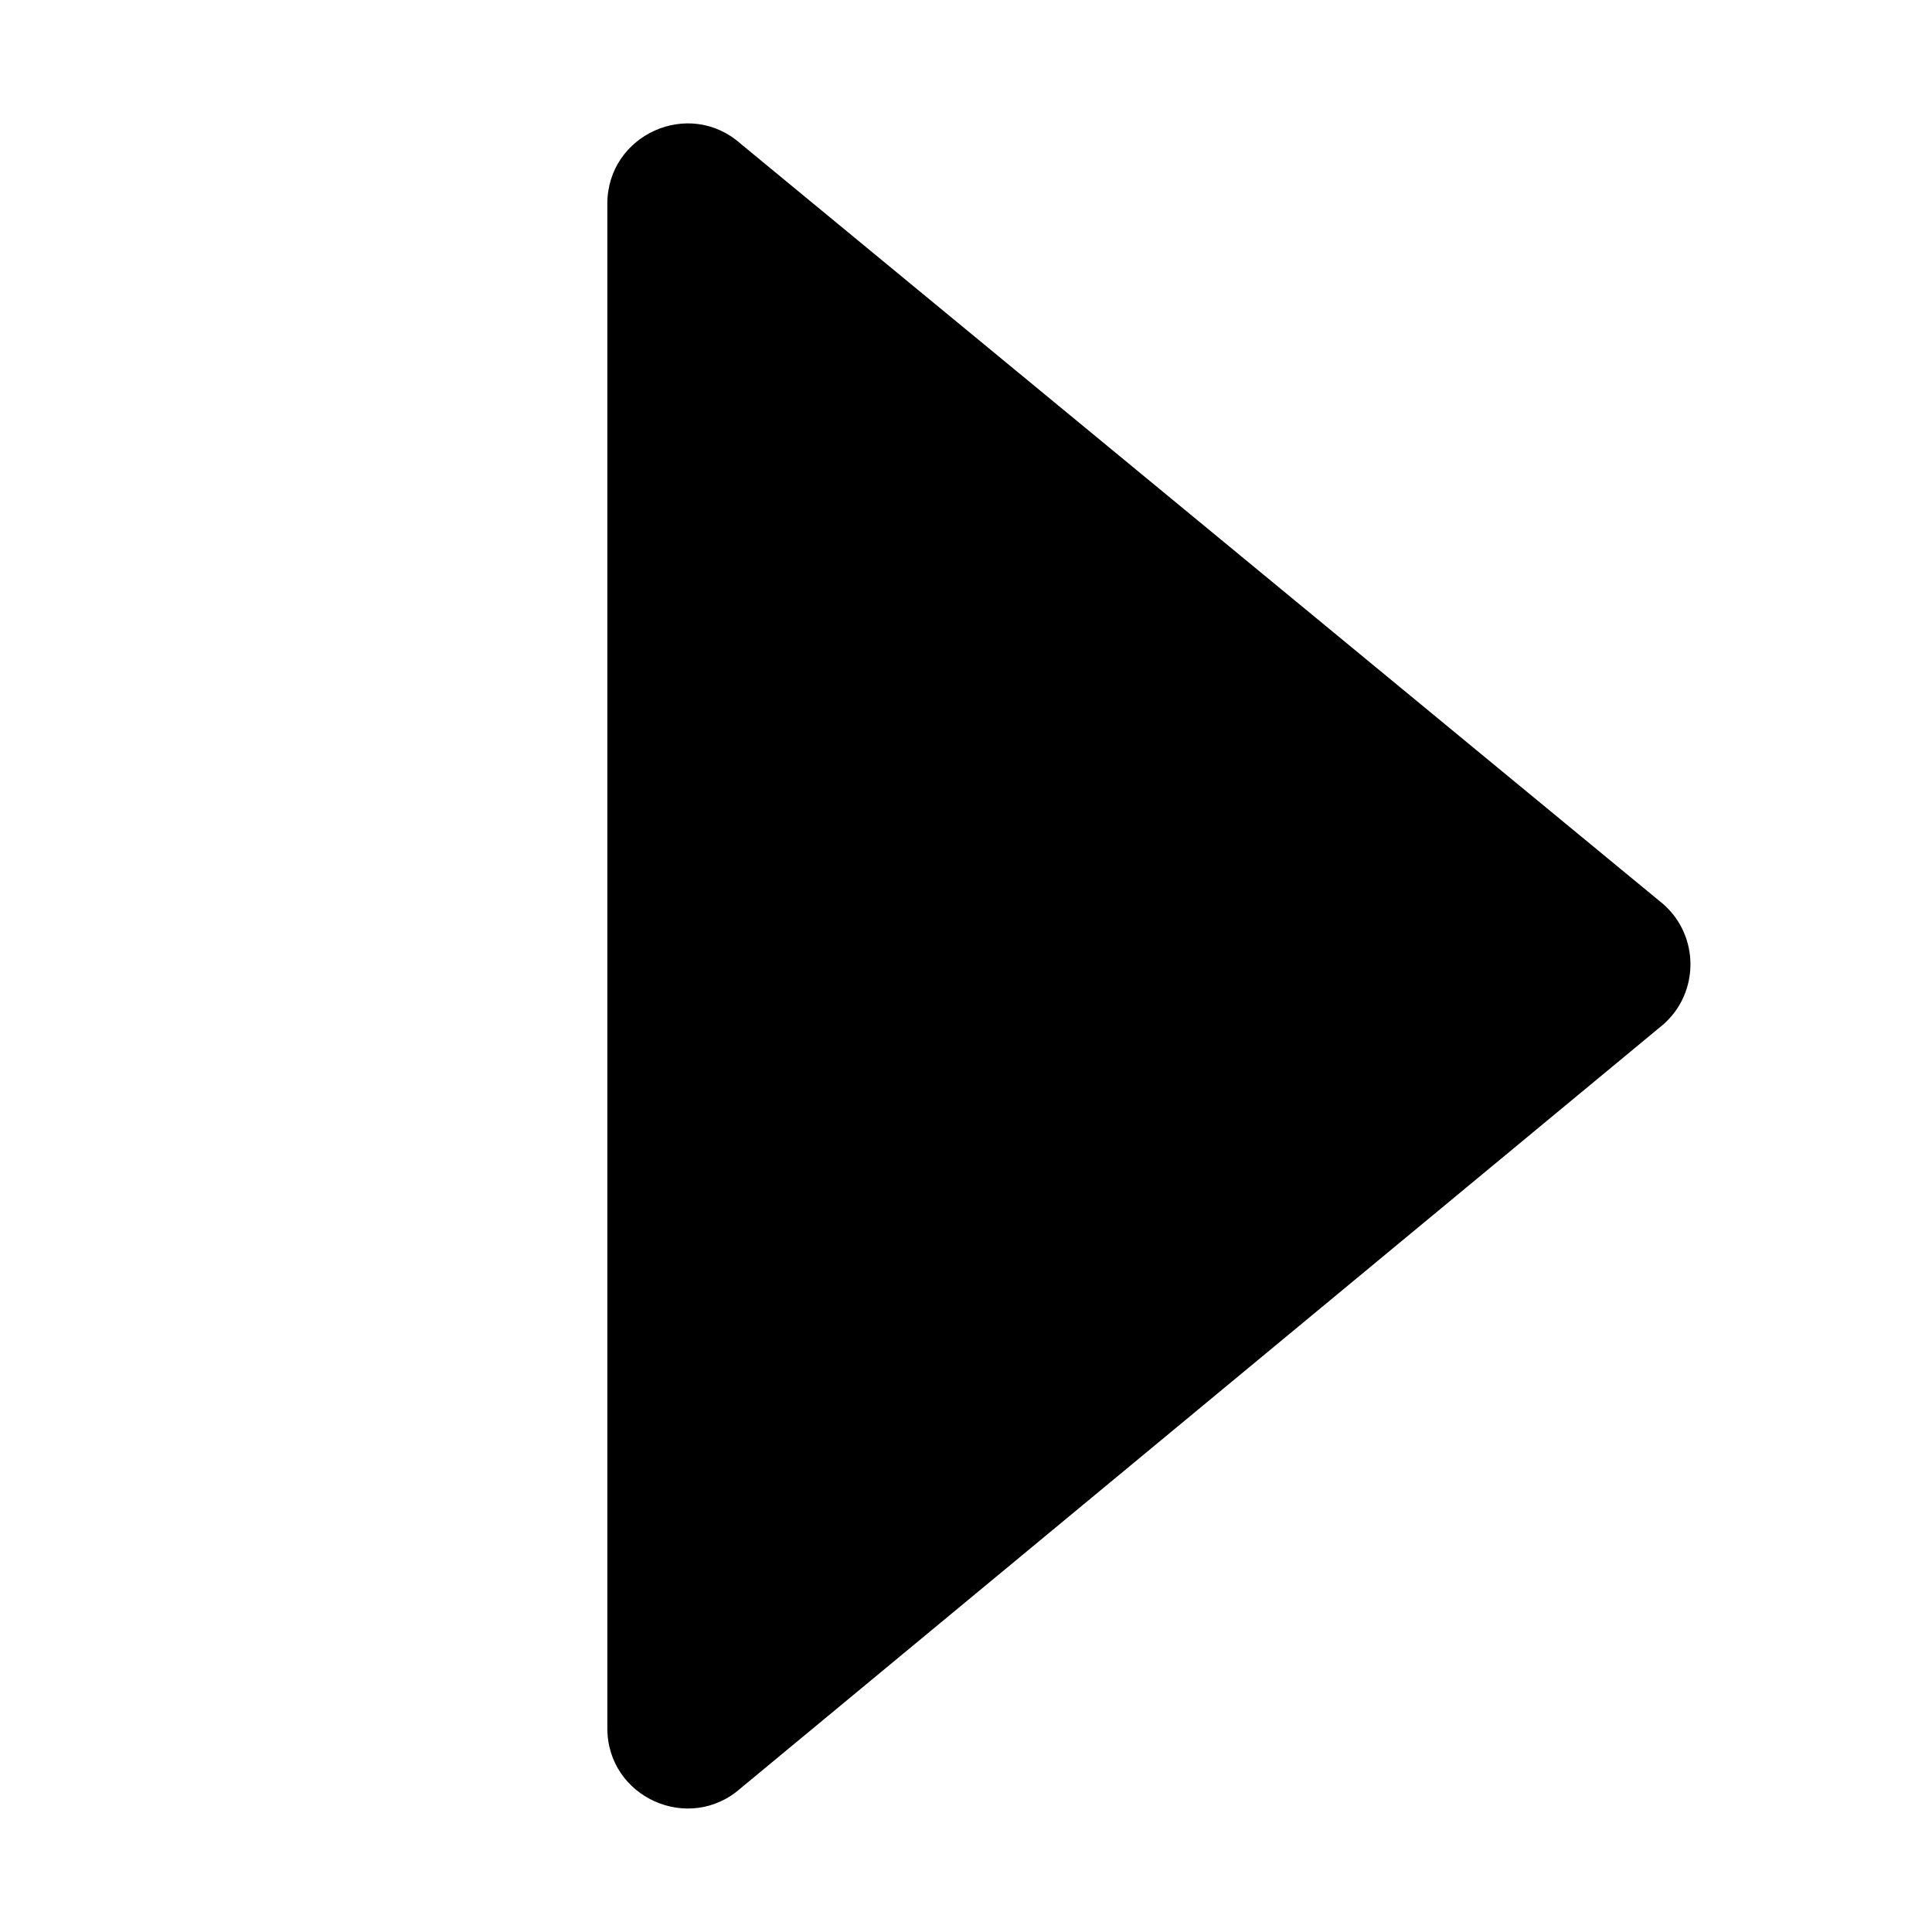
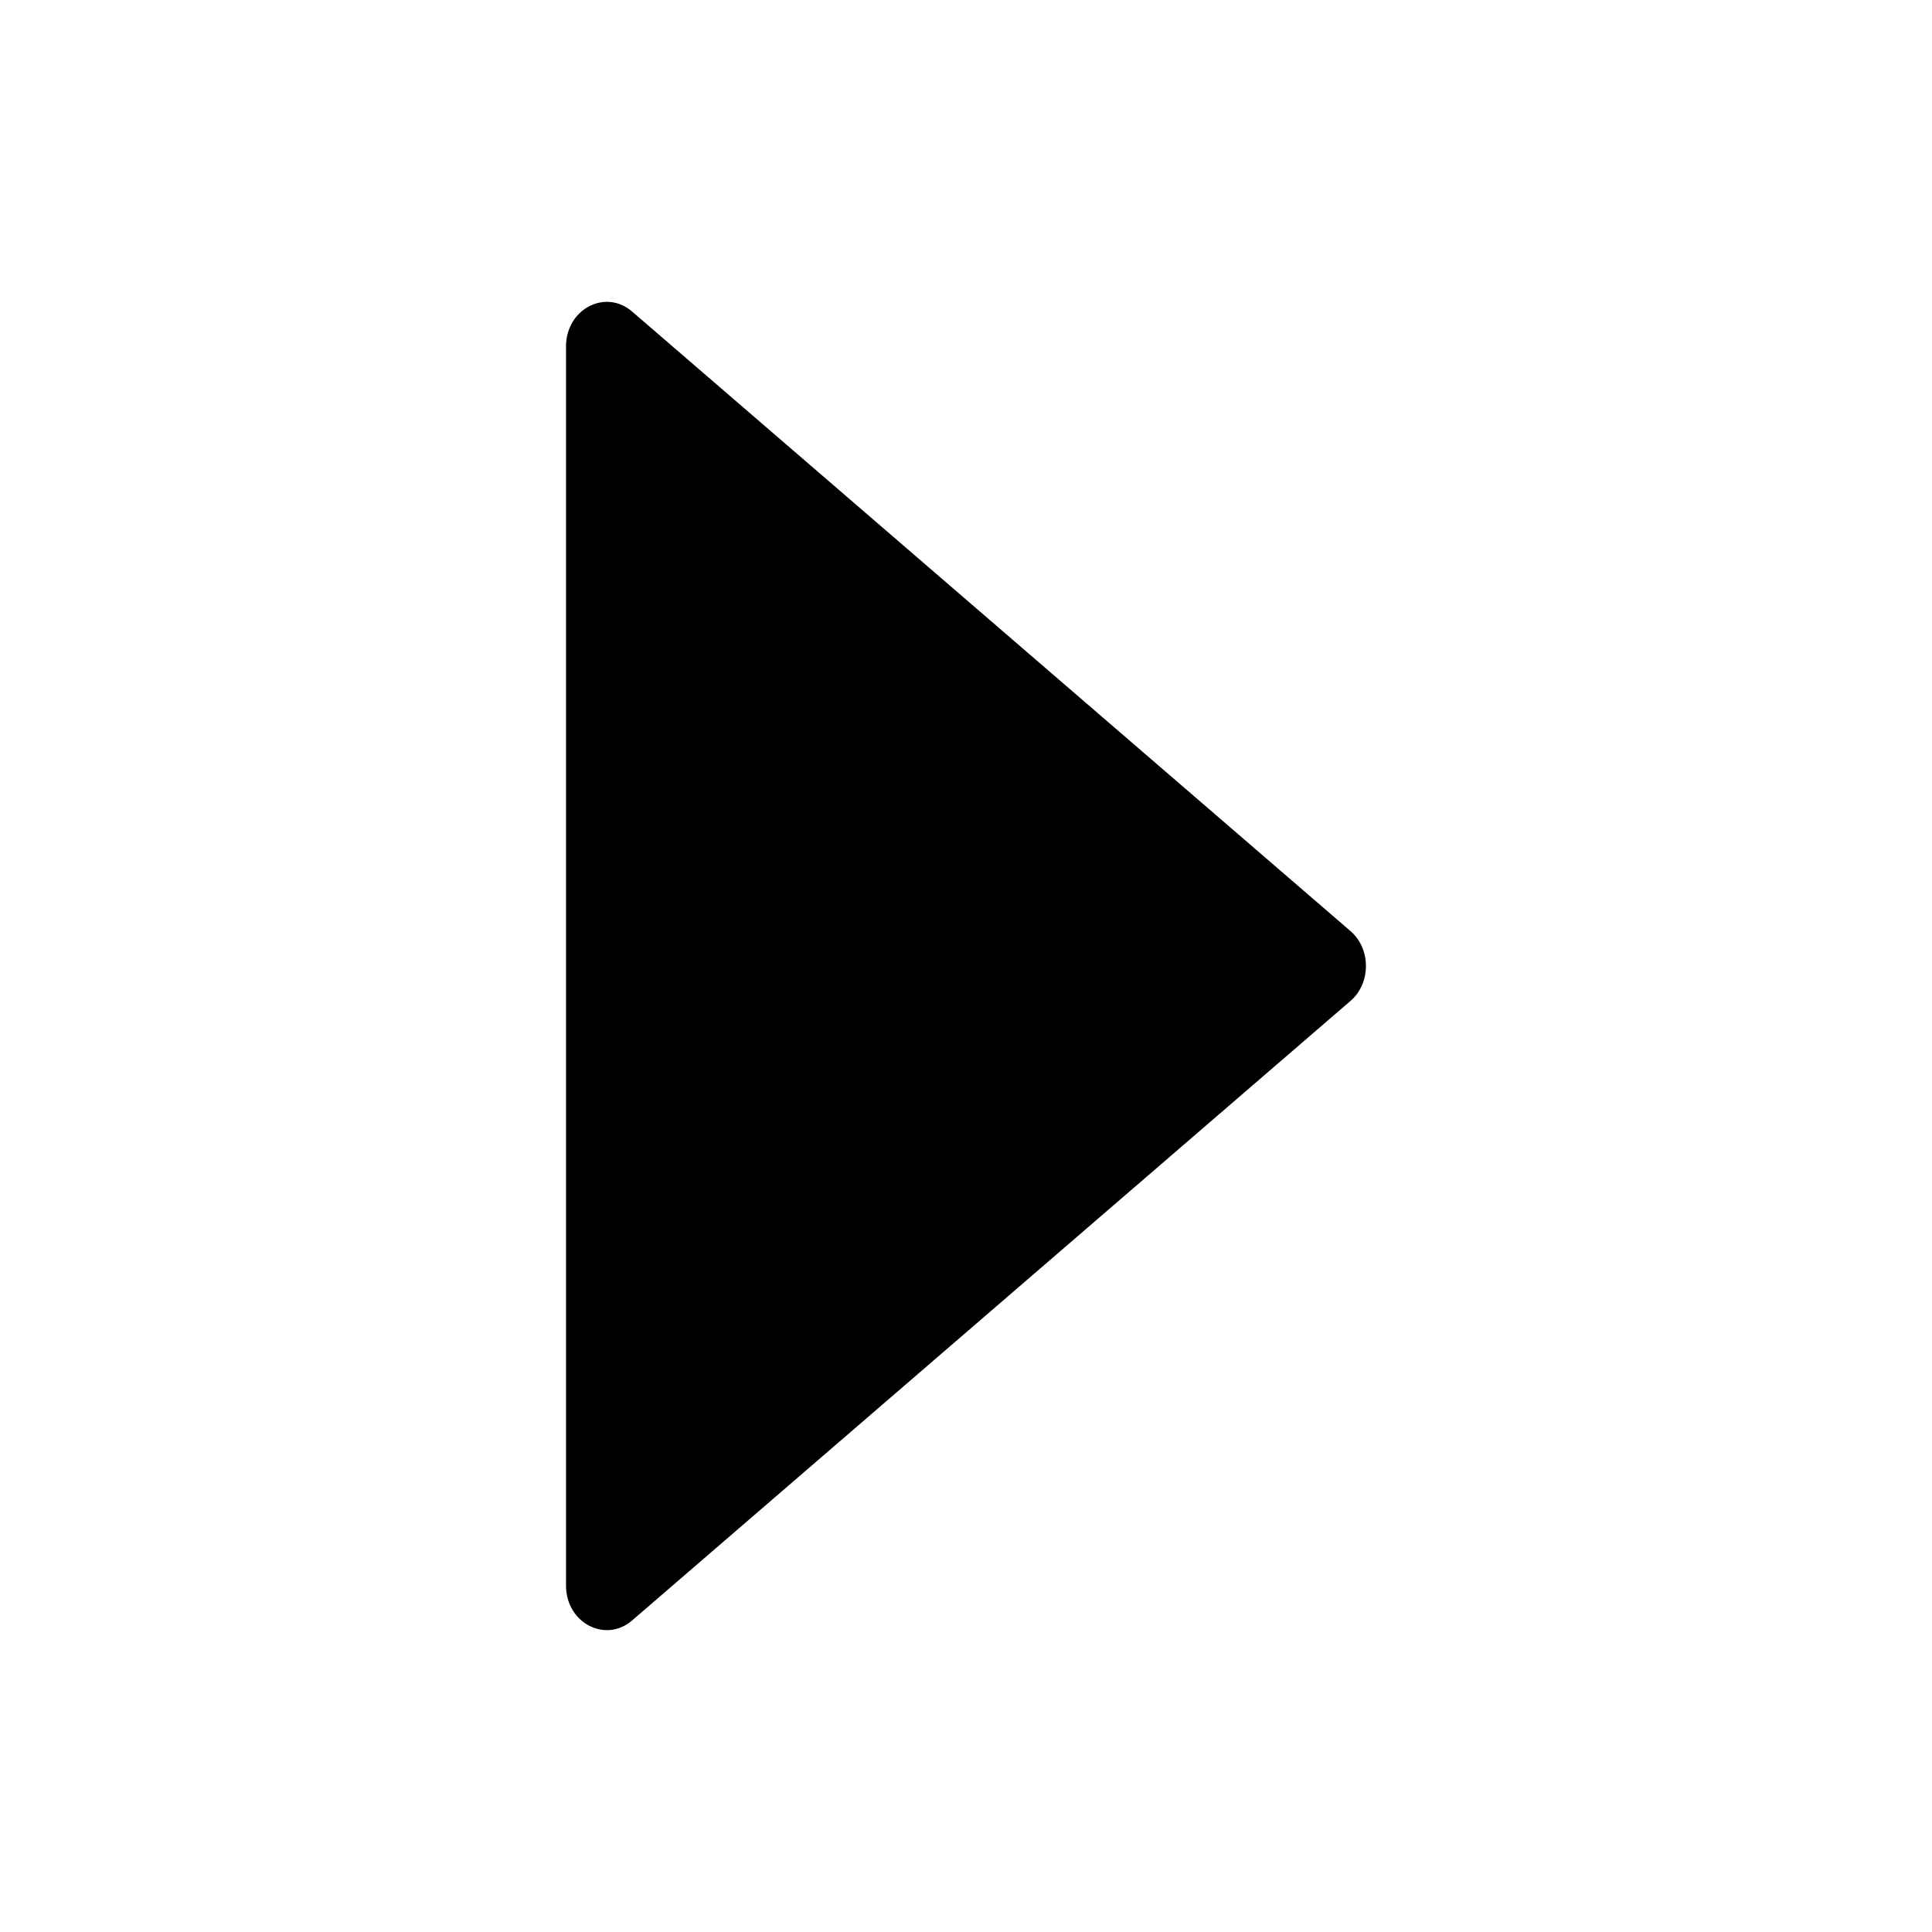
<svg xmlns="http://www.w3.org/2000/svg" id="caret-right" viewBox="0 0 1024 1024" version="1.1">
-   <path d="M392.7 76.3l489.1 403.1c18.9 16.9 18.9 46.5 0 63.4L392.7 947.7c-27.4 24.4-70.8 5-70.8-31.7L321.9 107.9C322 71.3 365.3 51.8 392.7 76.3z" />
+   <path d="M715.8 493.5L335 165.1c-14.2-12.2-35-1.2-35 18.5v656.8c0 19.7 20.8 30.7 35 18.5l380.8-328.4c10.9-9.4 10.9-27.6 0-37z" />
</svg>
